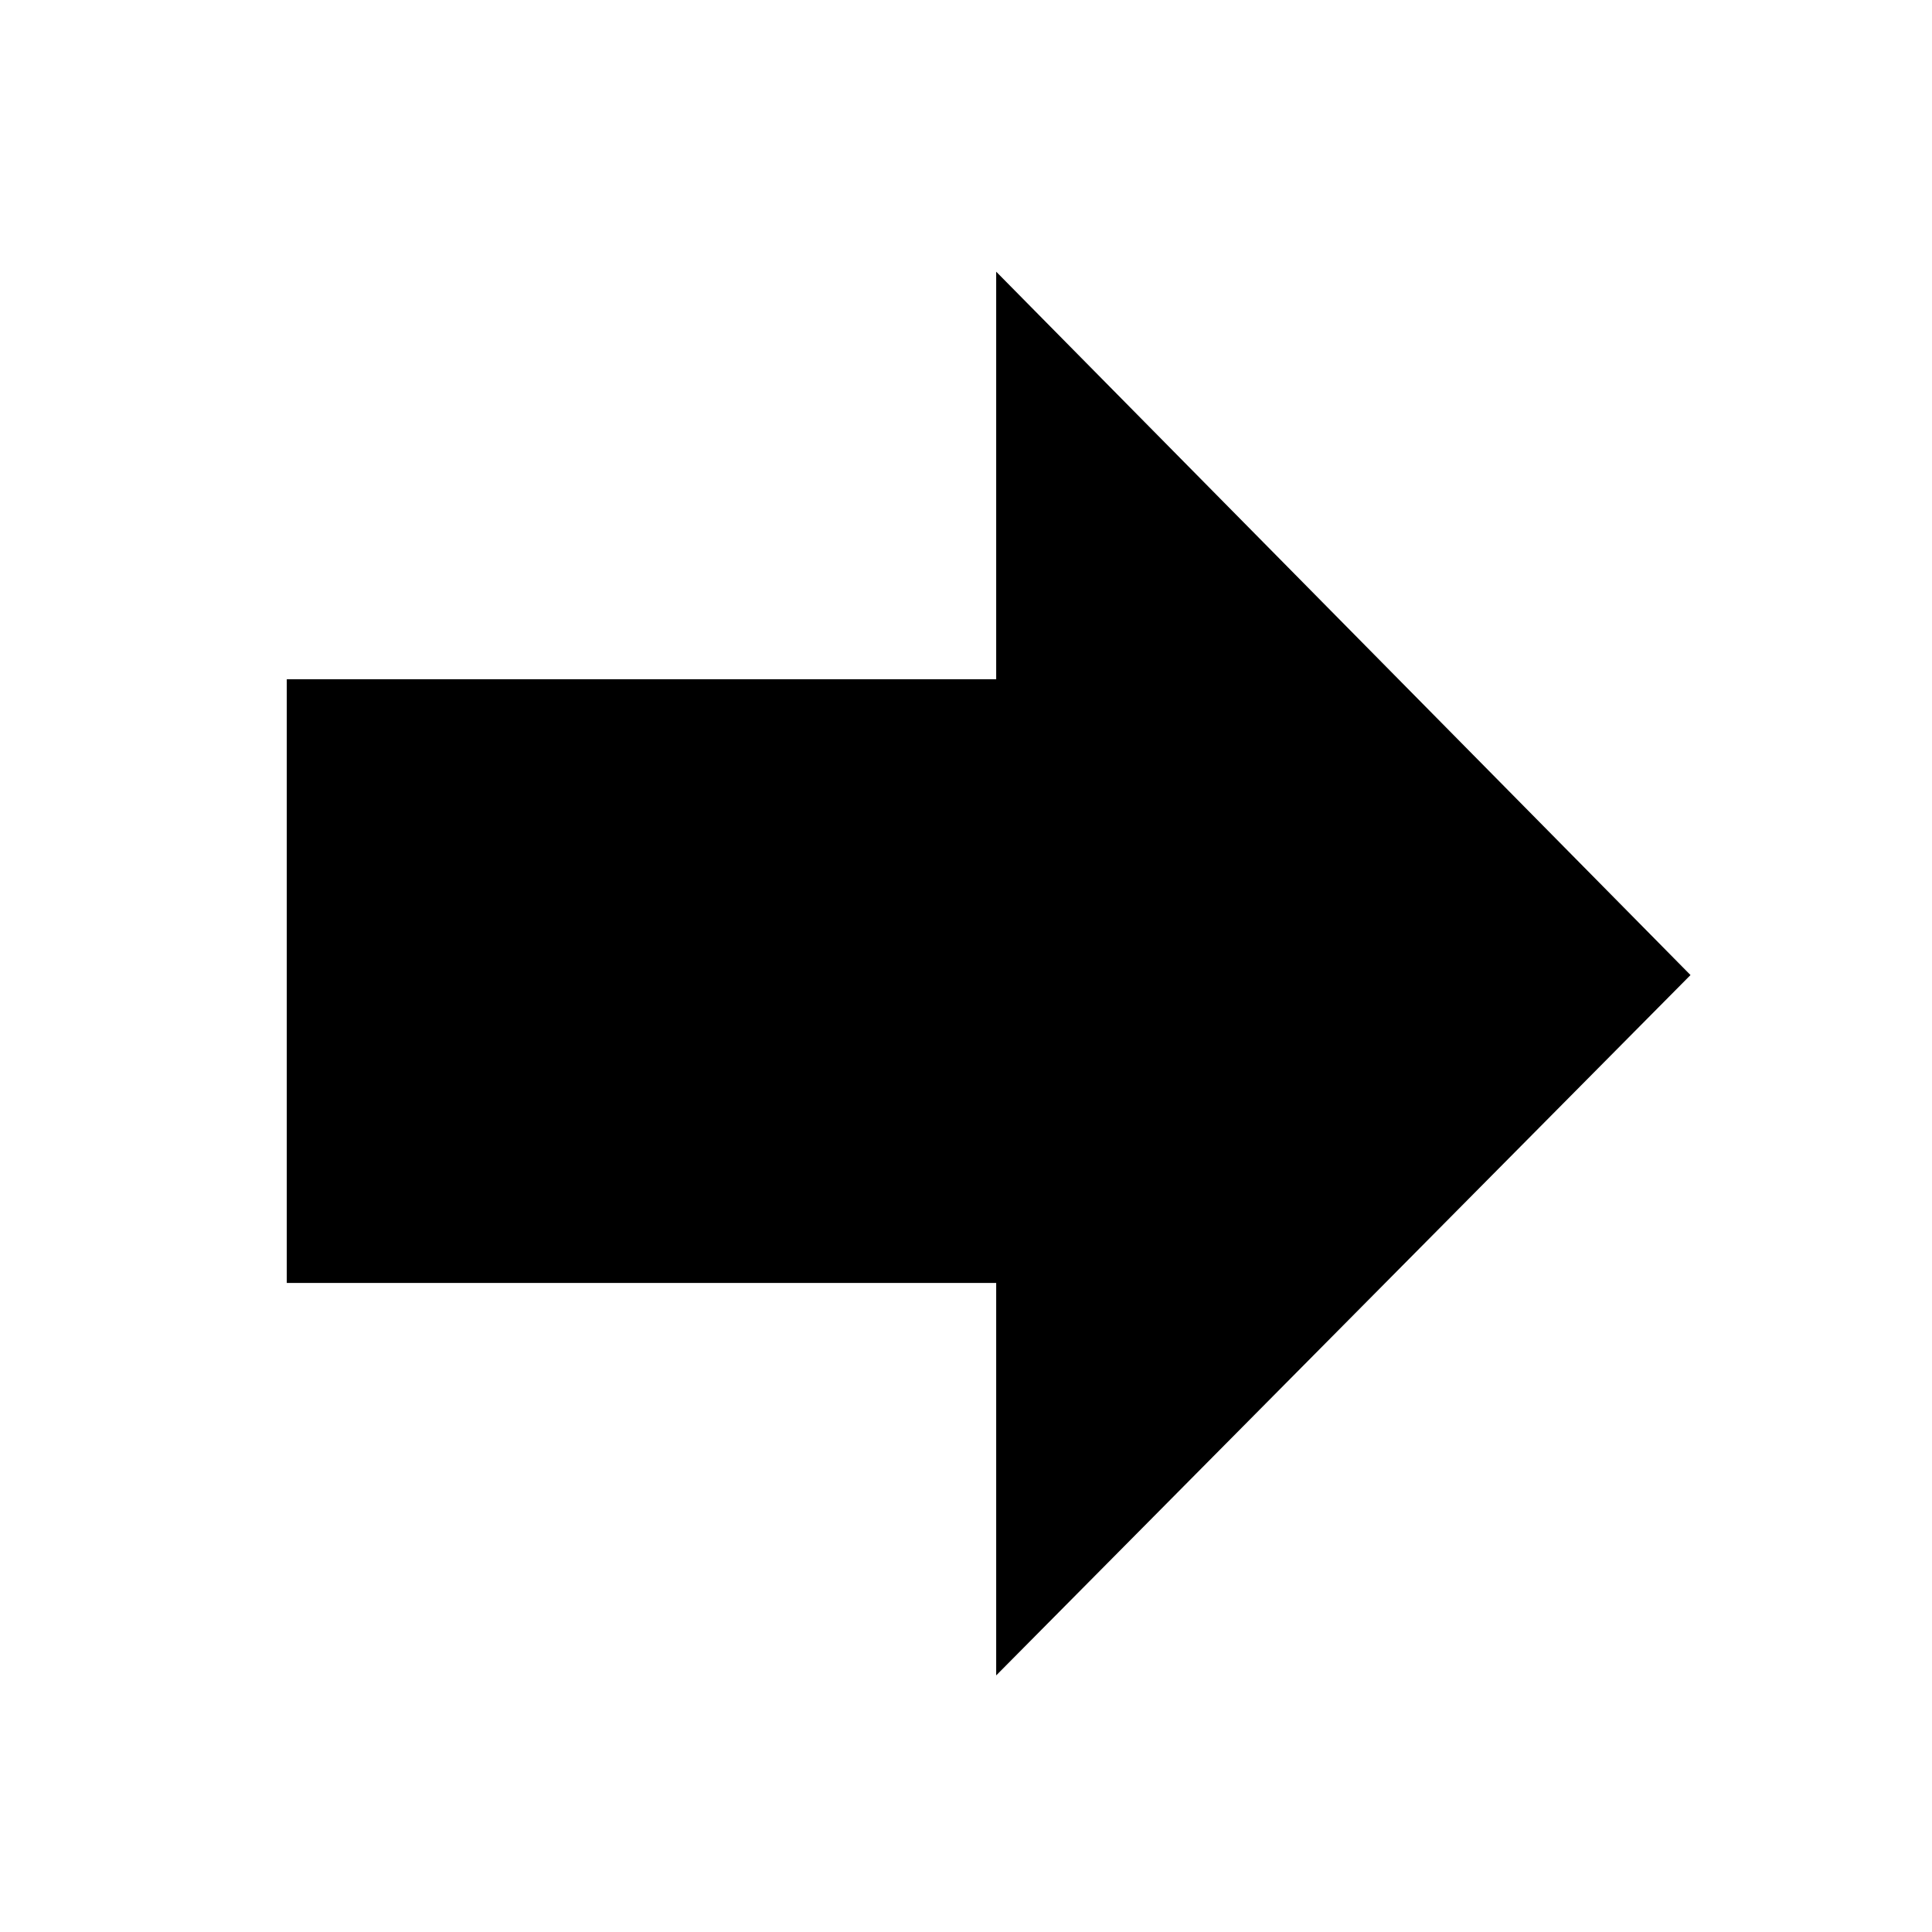
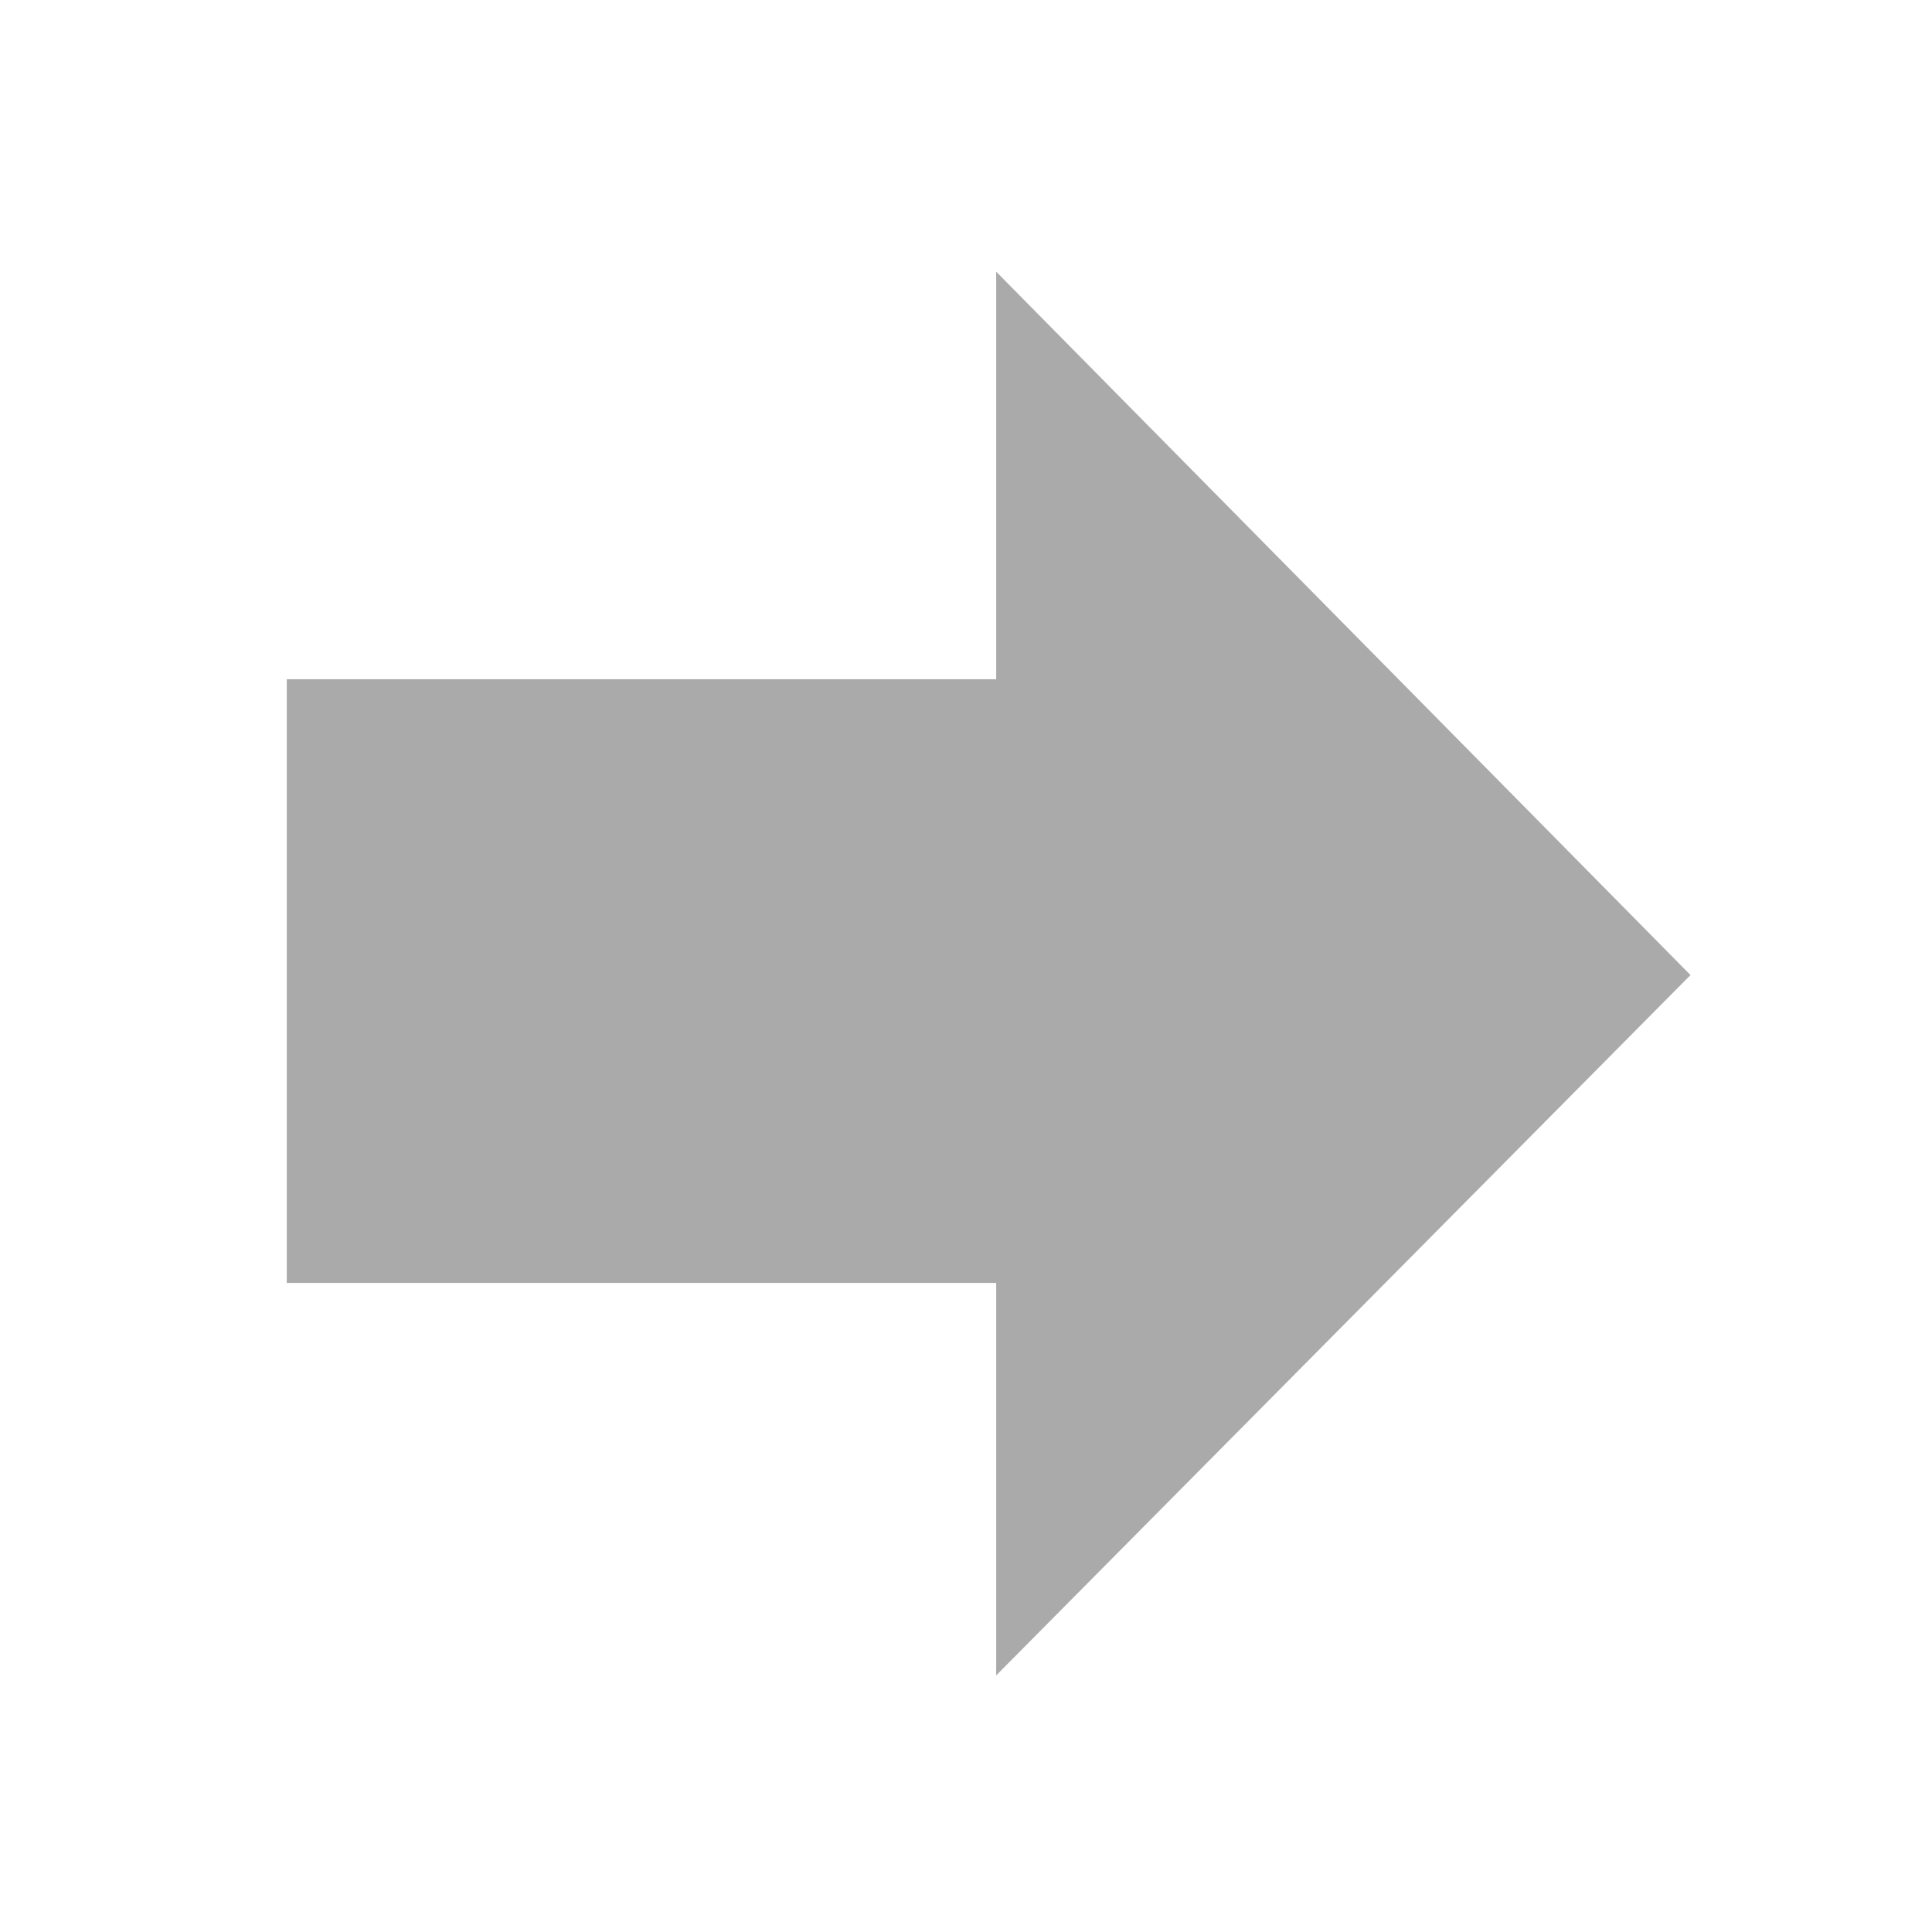
<svg xmlns="http://www.w3.org/2000/svg" version="1.1" id="Layer_1" x="0px" y="0px" viewBox="0 0 64 64" style="enable-background:new 0 0 64 64;" xml:space="preserve">
  <style type="text/css">
	.st0{fill-rule:evenodd;clip-rule:evenodd;}
+         .st0{fill:#aaa;}
</style>
  <path class="st0" d="M33,9l23,23.3L33,55.5v-13H9.5v-20H33V9z" />
</svg>
